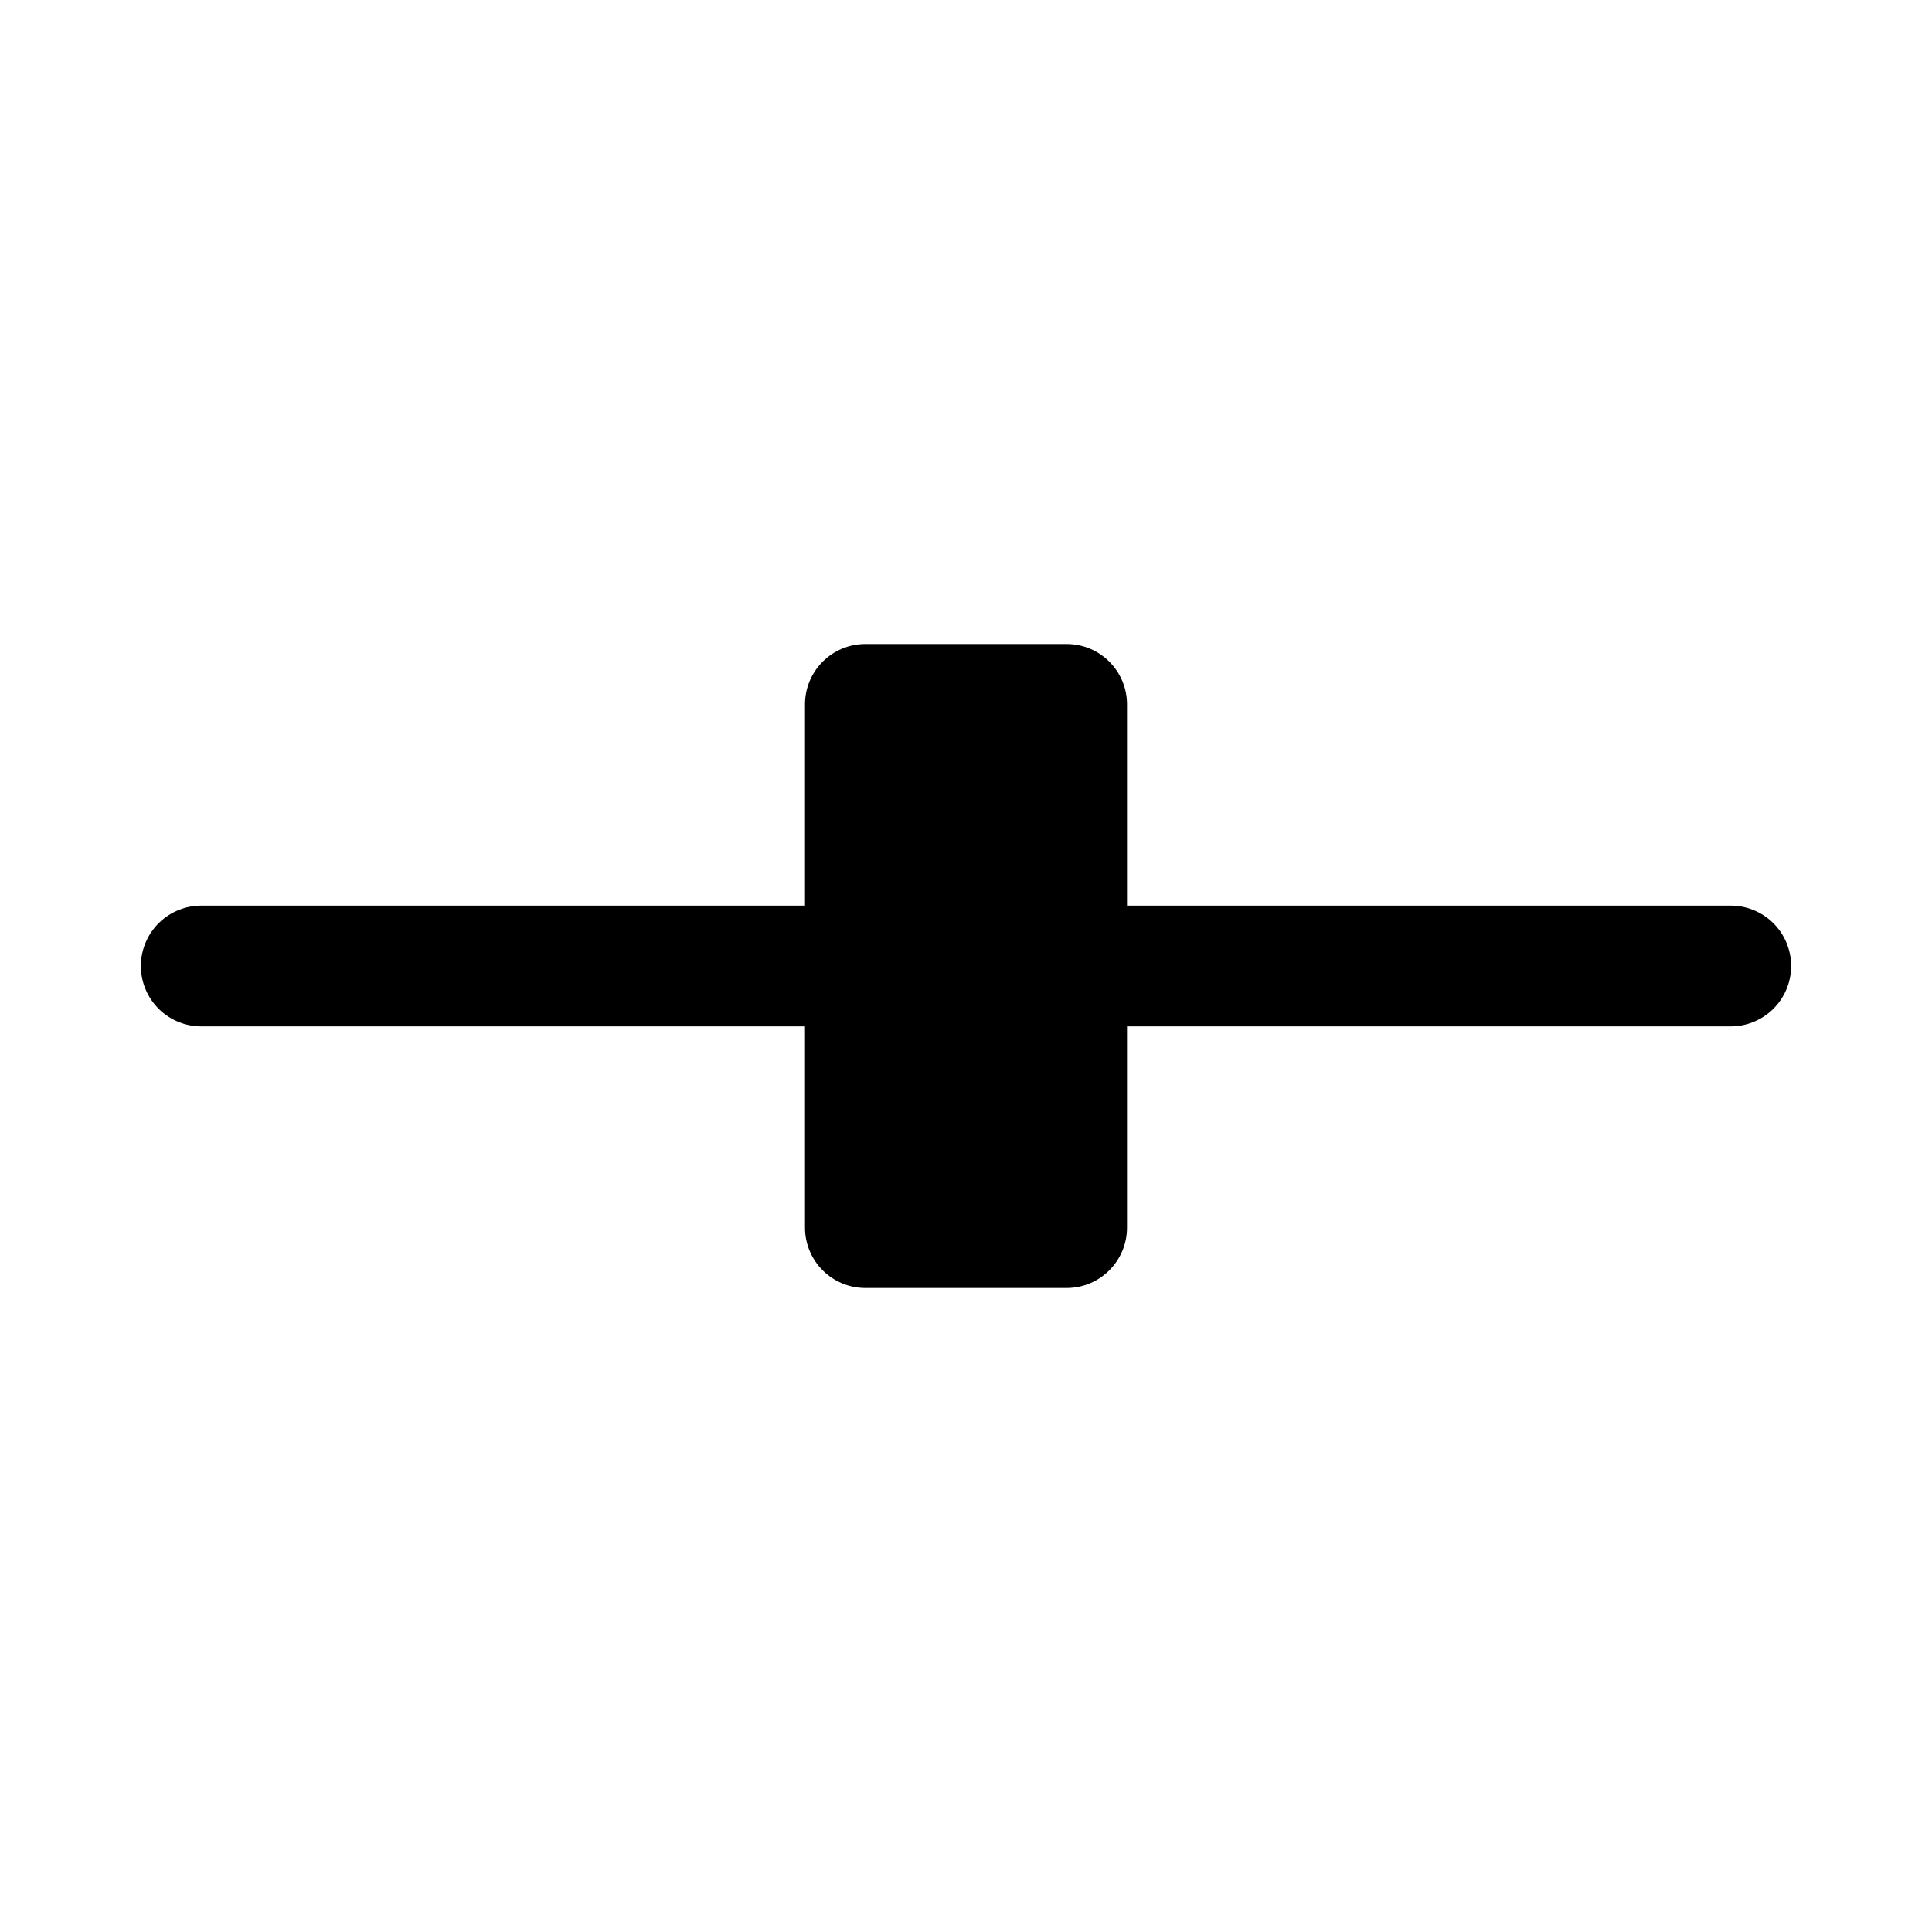
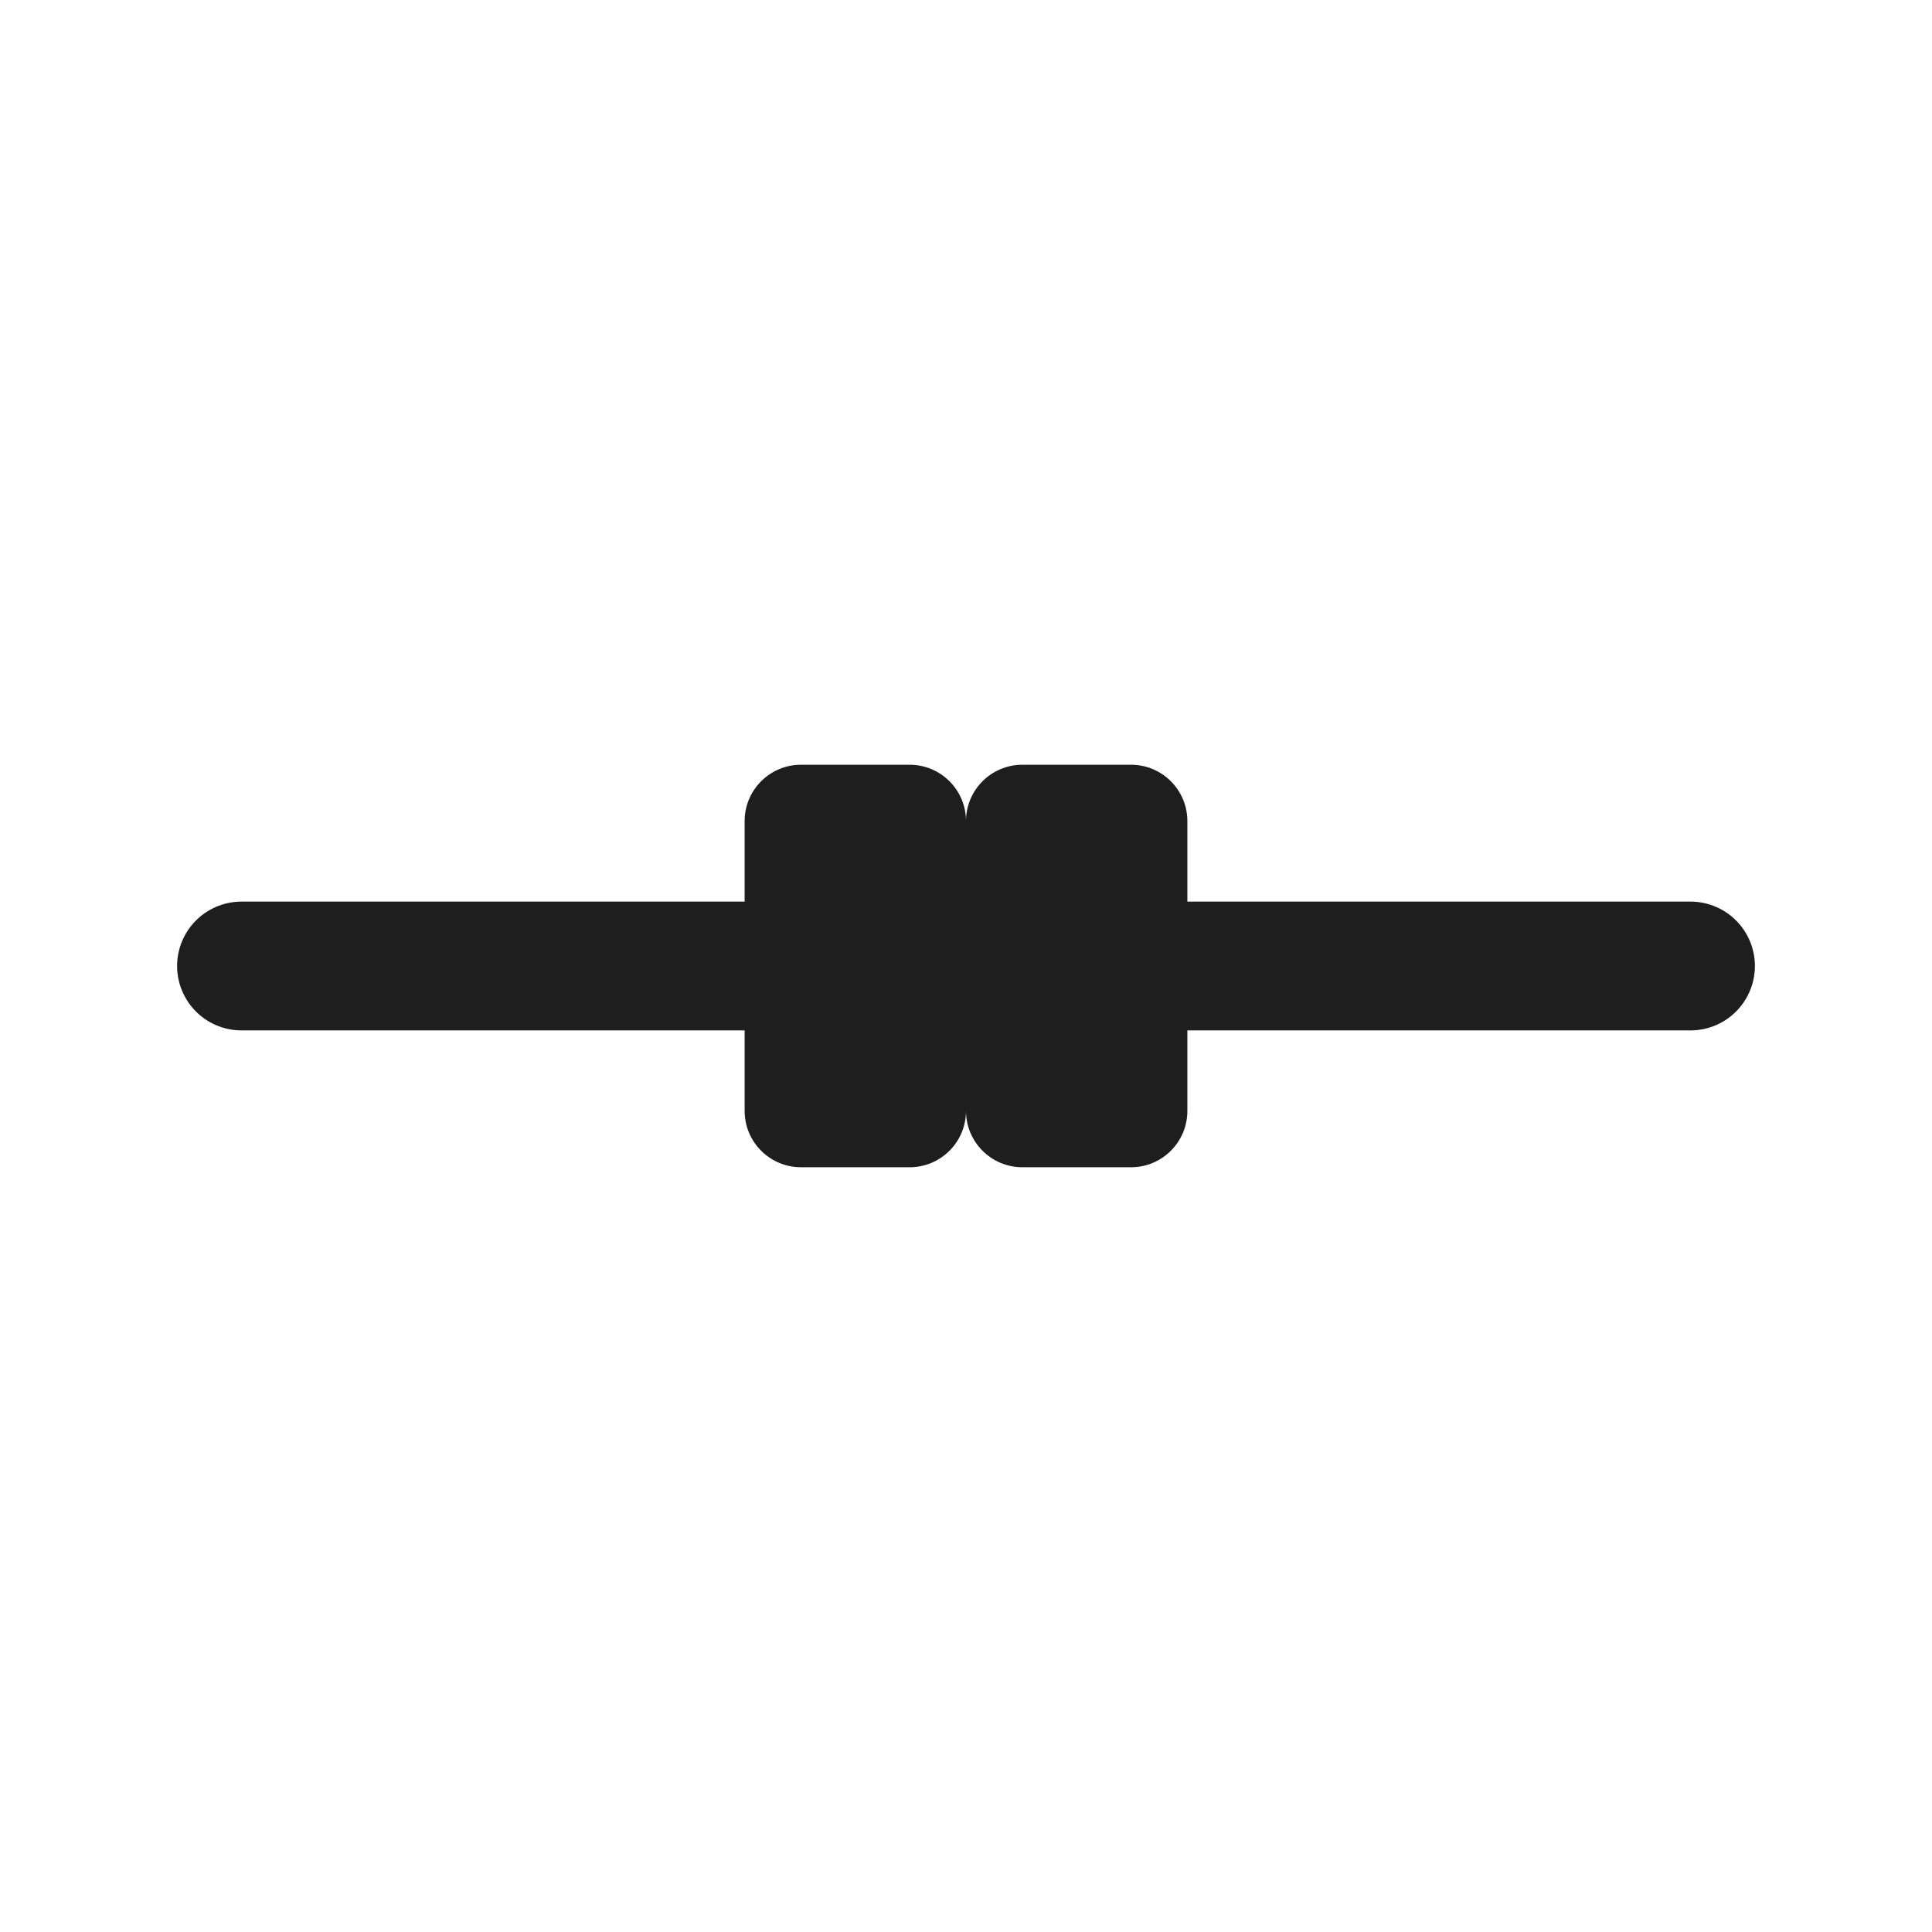
- <svg xmlns="http://www.w3.org/2000/svg" viewBox="0 0 48 48" fill="none">
-   <path d="M5 24 H21" stroke="#000000" stroke-width="3" stroke-linecap="round" />
-   <rect x="20" y="16" width="8" height="16" rx="1.5" fill="#000000" />
-   <path d="M27 24 H43" stroke="#000000" stroke-width="3" stroke-linecap="round" />
+ <svg xmlns="http://www.w3.org/2000/svg" width="48" height="48" viewBox="0 0 48 48" fill="none">
+   <path d="M6 24H18.5" stroke="#1E1E1E" stroke-width="3.2" stroke-linecap="round" />
+   <path d="M22.6 19H19.9C19.127 19 18.5 19.627 18.5 20.4V27.6C18.5 28.373 19.127 29 19.9 29H22.6C23.373 29 24 28.373 24 27.6V20.4C24 19.627 23.373 19 22.6 19Z" fill="#1E1E1E" />
+   <path d="M28.1 19H25.4C24.627 19 24 19.627 24 20.4V27.6C24 28.373 24.627 29 25.4 29H28.1C28.873 29 29.5 28.373 29.5 27.6V20.4C29.5 19.627 28.873 19 28.1 19Z" fill="#1E1E1E" />
+   <path d="M29.5 24H42" stroke="#1E1E1E" stroke-width="3.2" stroke-linecap="round" />
</svg>
